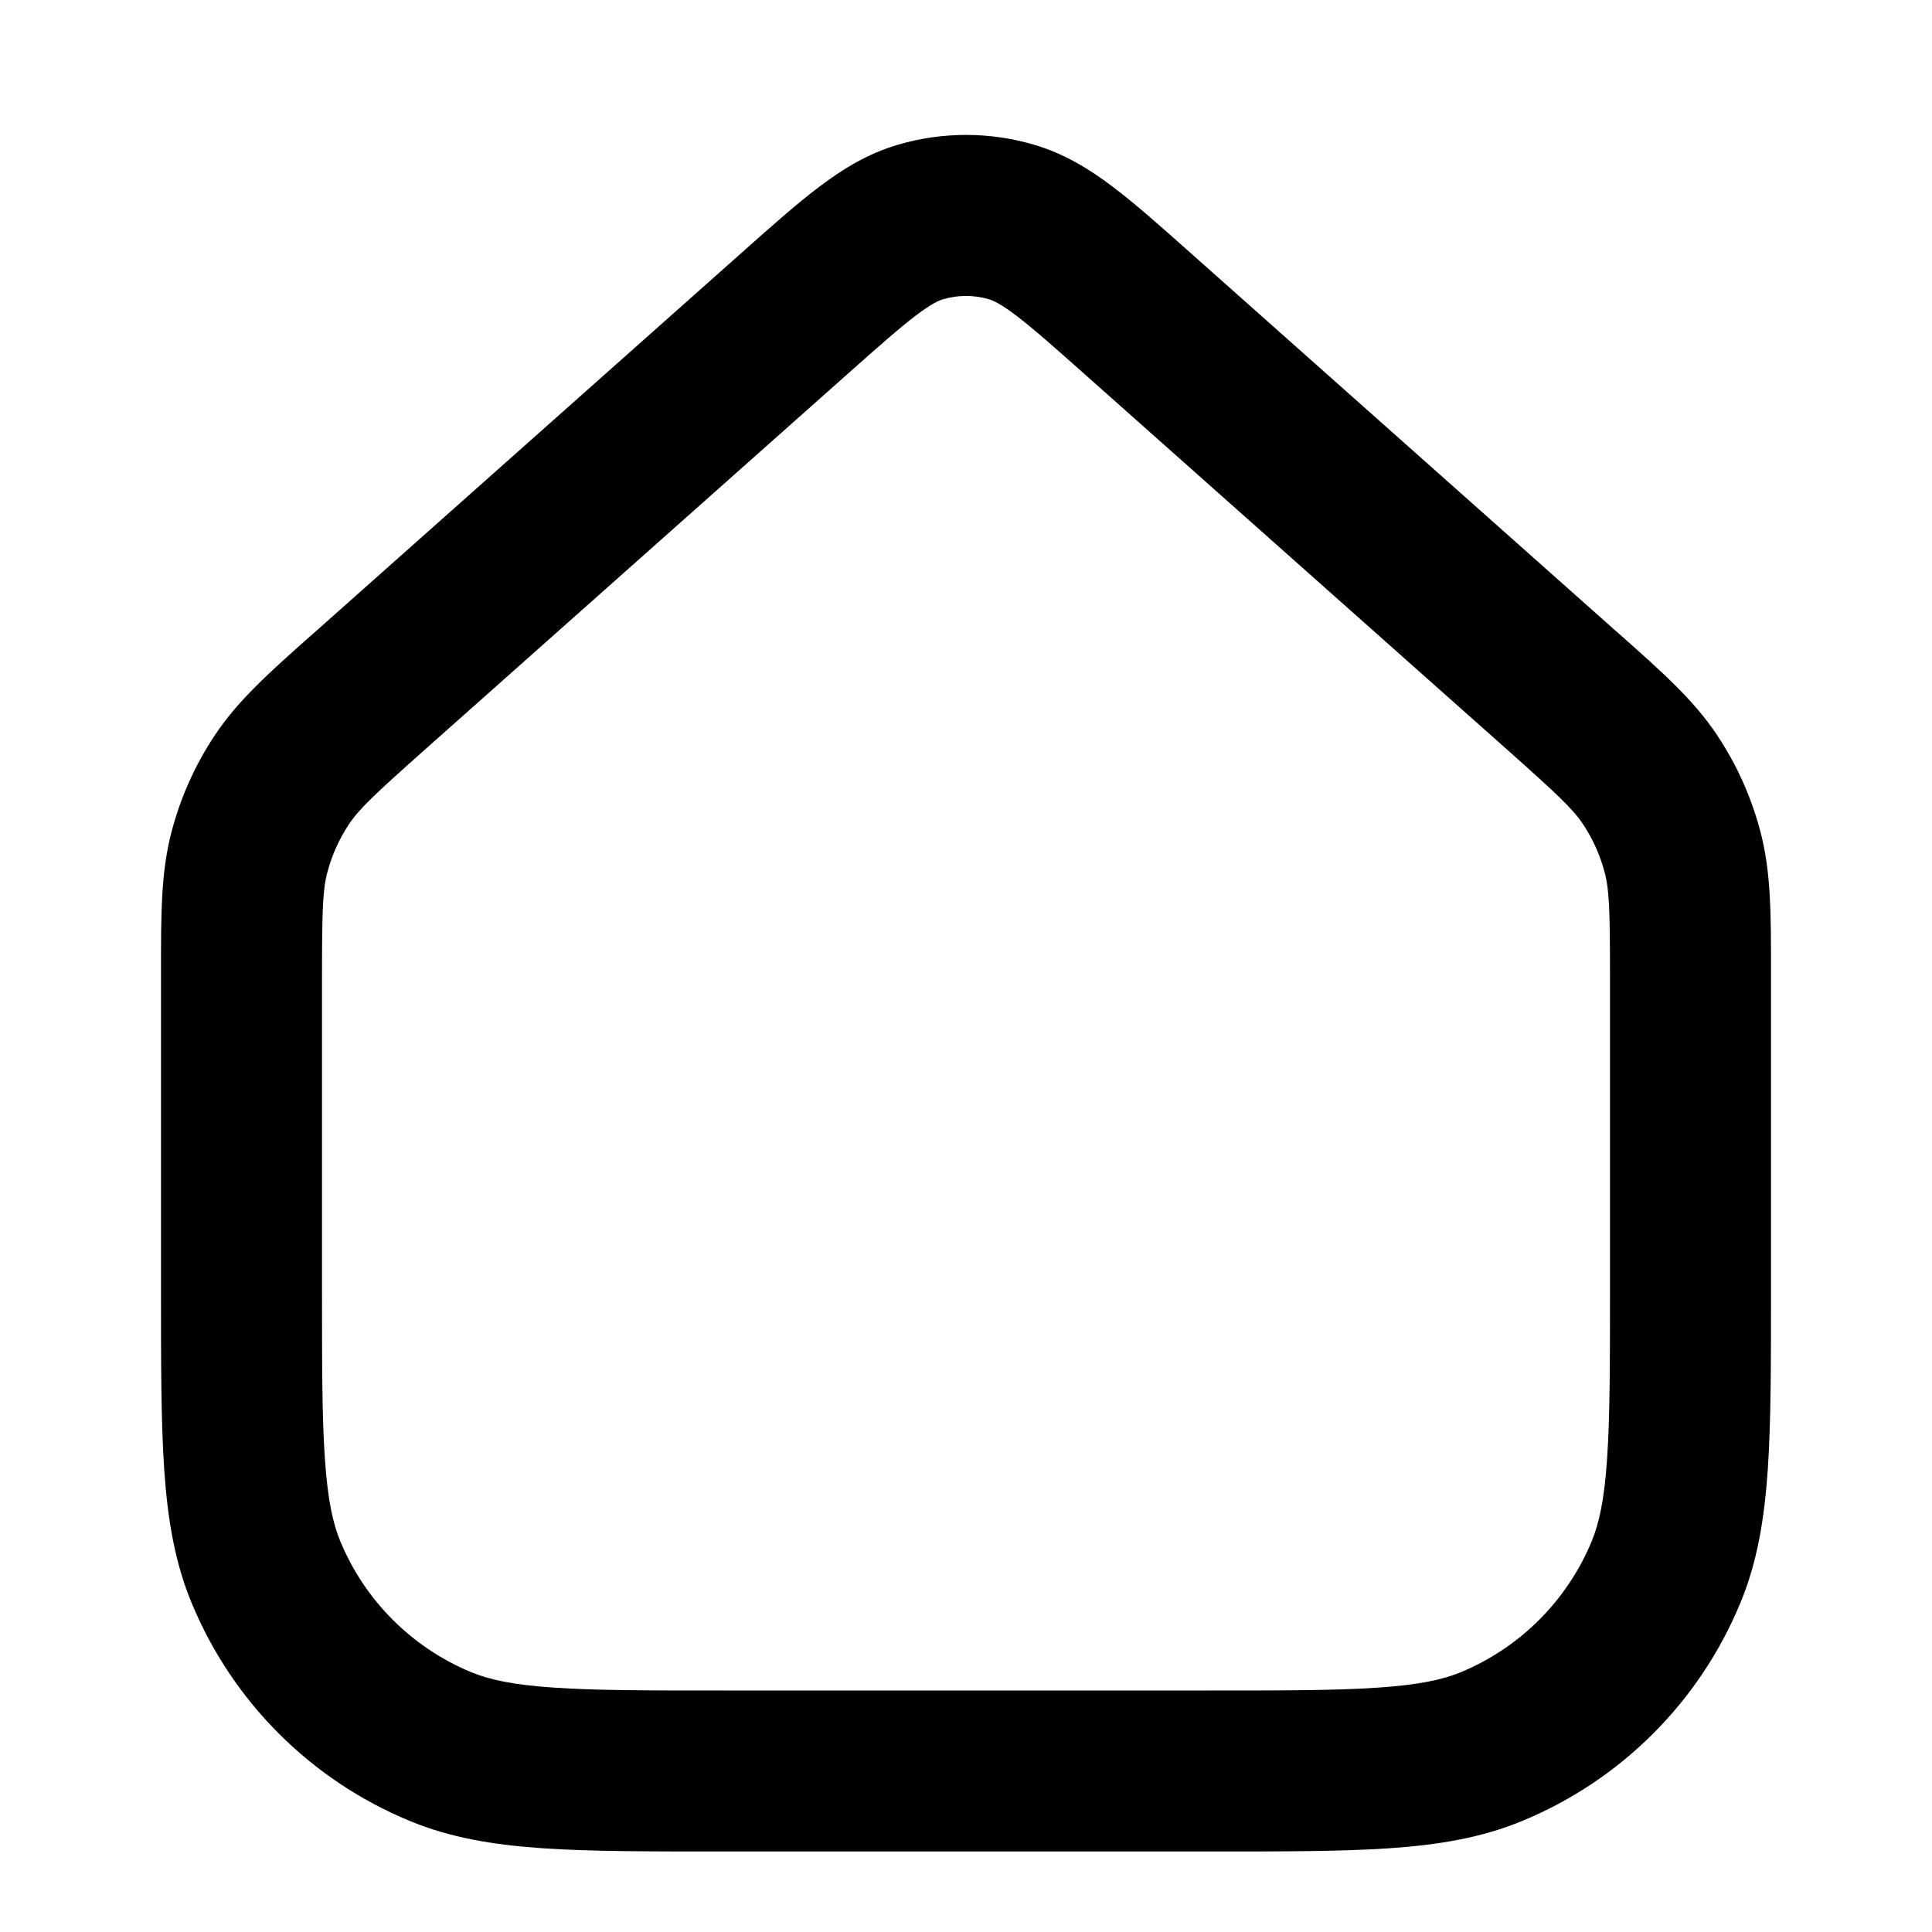
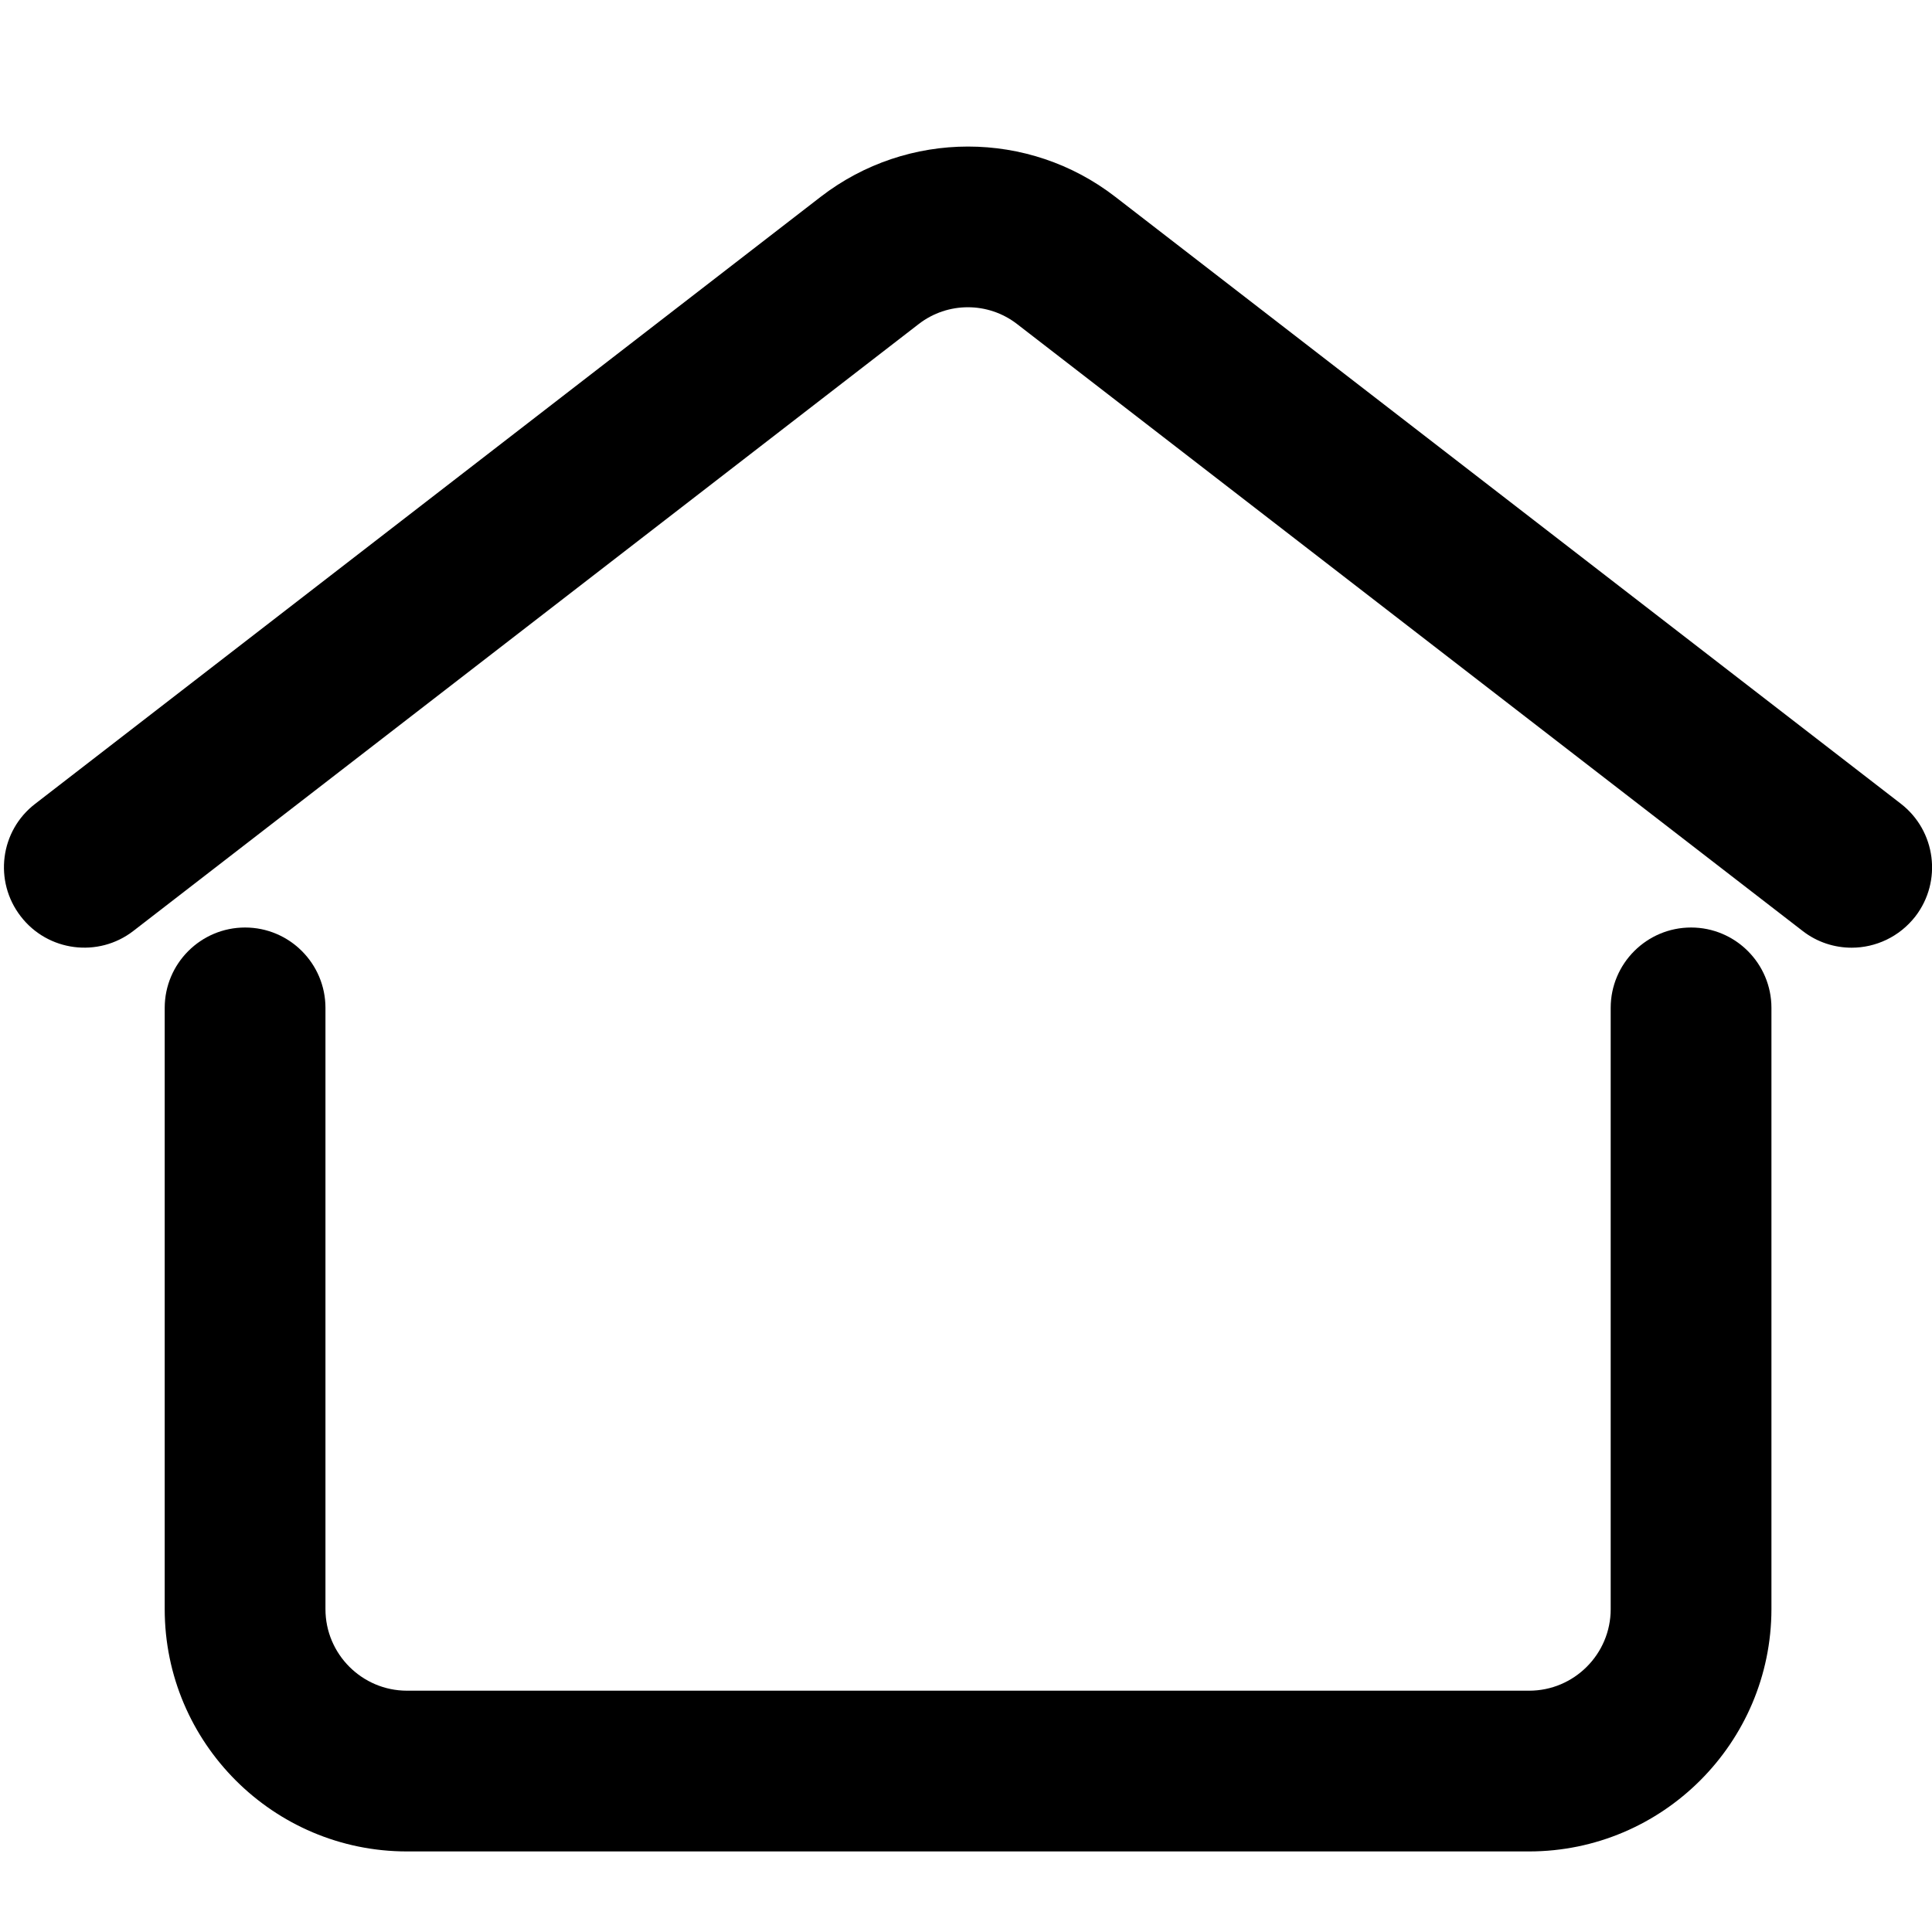
- <svg xmlns="http://www.w3.org/2000/svg" width="800px" height="800px" viewBox="0 0 24 24" fill="none">
+ <svg xmlns="http://www.w3.org/2000/svg" width="800px" height="800px" viewBox="0 0 1024 1024" class="icon" version="1.1" fill="#000000">
  <g id="SVGRepo_bgCarrier" stroke-width="0" />
  <g id="SVGRepo_tracerCarrier" stroke-linecap="round" stroke-linejoin="round" />
  <g id="SVGRepo_iconCarrier">
-     <path fill-rule="evenodd" clip-rule="evenodd" d="M12.28 3.716C12.097 3.663 11.903 3.663 11.72 3.716C11.668 3.731 11.575 3.769 11.379 3.918C11.172 4.075 10.919 4.299 10.525 4.649L5.285 9.306C4.643 9.877 4.461 10.05 4.334 10.24C4.213 10.423 4.122 10.625 4.066 10.838C4.008 11.059 4 11.309 4 12.169V16C4 16.946 4 17.605 4.036 18.12C4.07 18.628 4.135 18.923 4.228 19.148C4.533 19.883 5.117 20.467 5.852 20.772C6.077 20.865 6.372 20.93 6.879 20.964C7.395 21 8.054 21 9 21H15C15.945 21 16.605 21 17.12 20.964C17.627 20.93 17.923 20.865 18.148 20.772C18.883 20.467 19.467 19.883 19.772 19.148C19.865 18.923 19.93 18.628 19.964 18.12C19.999 17.605 20 16.946 20 16V12.169C20 11.309 19.992 11.059 19.934 10.838C19.878 10.625 19.787 10.423 19.666 10.24C19.539 10.05 19.357 9.877 18.715 9.306L13.475 4.649C13.081 4.299 12.828 4.075 12.621 3.918C12.425 3.769 12.332 3.731 12.28 3.716ZM11.161 1.796C11.709 1.636 12.291 1.636 12.839 1.796C13.219 1.906 13.534 2.101 13.828 2.324C14.105 2.533 14.417 2.811 14.776 3.13L20.043 7.812C20.072 7.837 20.099 7.862 20.127 7.886C20.649 8.349 21.043 8.699 21.331 9.133C21.575 9.499 21.756 9.903 21.868 10.329C22.001 10.832 22 11.359 22 12.057C22 12.094 22 12.131 22 12.169V16.035C22 16.937 22 17.665 21.96 18.257C21.918 18.865 21.831 19.404 21.619 19.913C21.112 21.139 20.139 22.112 18.913 22.619C18.404 22.831 17.865 22.918 17.257 22.96C16.665 23 15.937 23 15.036 23H8.964C8.063 23 7.335 23 6.743 22.96C6.135 22.918 5.596 22.831 5.087 22.619C3.861 22.112 2.888 21.139 2.381 19.913C2.169 19.404 2.082 18.865 2.04 18.257C2 17.665 2 16.937 2 16.035L2 12.169C2 12.131 2 12.094 2 12.057C2 11.359 1.999 10.832 2.132 10.329C2.244 9.903 2.425 9.499 2.669 9.133C2.957 8.699 3.351 8.349 3.873 7.886C3.9 7.862 3.928 7.837 3.957 7.812L9.224 3.13C9.583 2.811 9.895 2.533 10.172 2.324C10.466 2.101 10.781 1.906 11.161 1.796Z" fill="#000000" />
+     <path d="M981.4 502.3c-9.1 0-18.3-2.9-26-8.9L539 171.7c-15.3-11.8-36.7-11.8-52 0L70.7 493.4c-18.6 14.4-45.4 10.9-59.7-7.7-14.4-18.6-11-45.4 7.7-59.7L435 104.3c46-35.5 110.2-35.5 156.1 0L1007.5 426c18.6 14.4 22 41.1 7.7 59.7-8.5 10.9-21.1 16.6-33.8 16.6z" fill="#000000" />
+     <path d="M810.4 981.3H215.7c-70.8 0-128.4-57.6-128.4-128.4V534.2c0-23.5 19.1-42.6 42.6-42.6s42.6 19.1 42.6 42.6v318.7c0 23.8 19.4 43.2 43.2 43.2h594.8c23.8 0 43.2-19.4 43.2-43.2V534.2c0-23.5 19.1-42.6 42.6-42.6s42.6 19.1 42.6 42.6v318.7c-0.1 70.8-57.7 128.4-128.5 128.4z" fill="#000000" />
  </g>
</svg>
